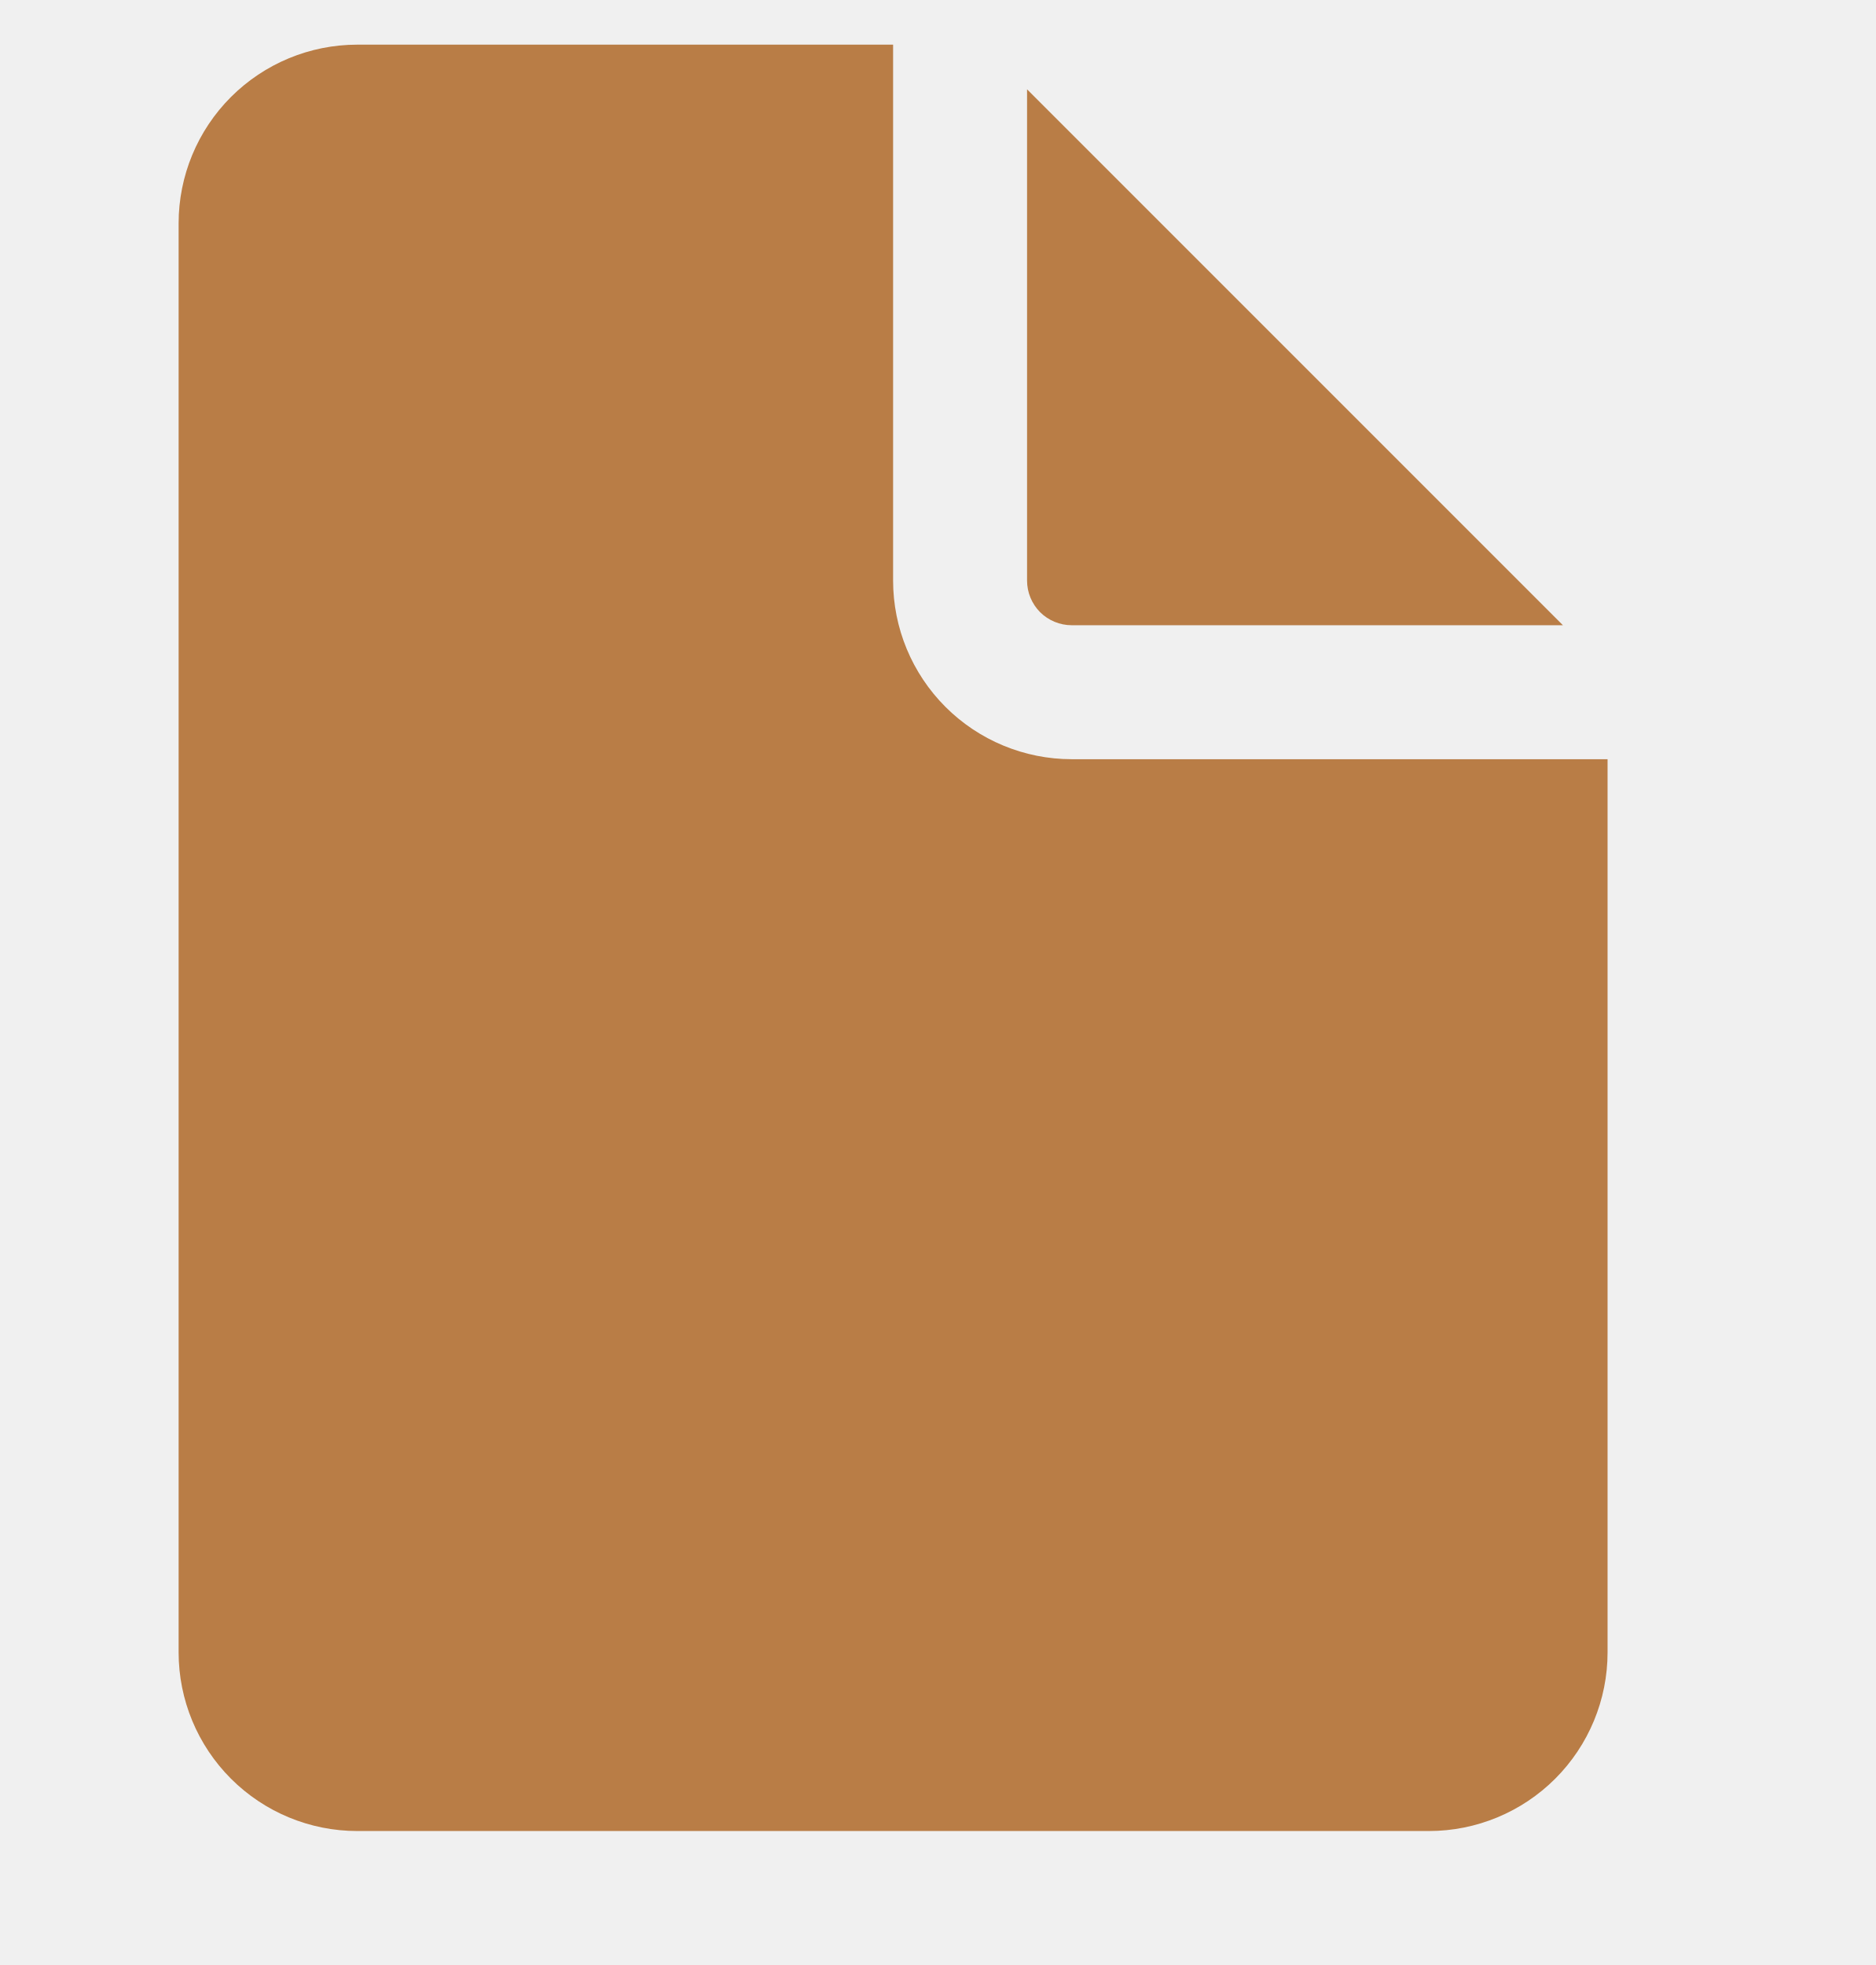
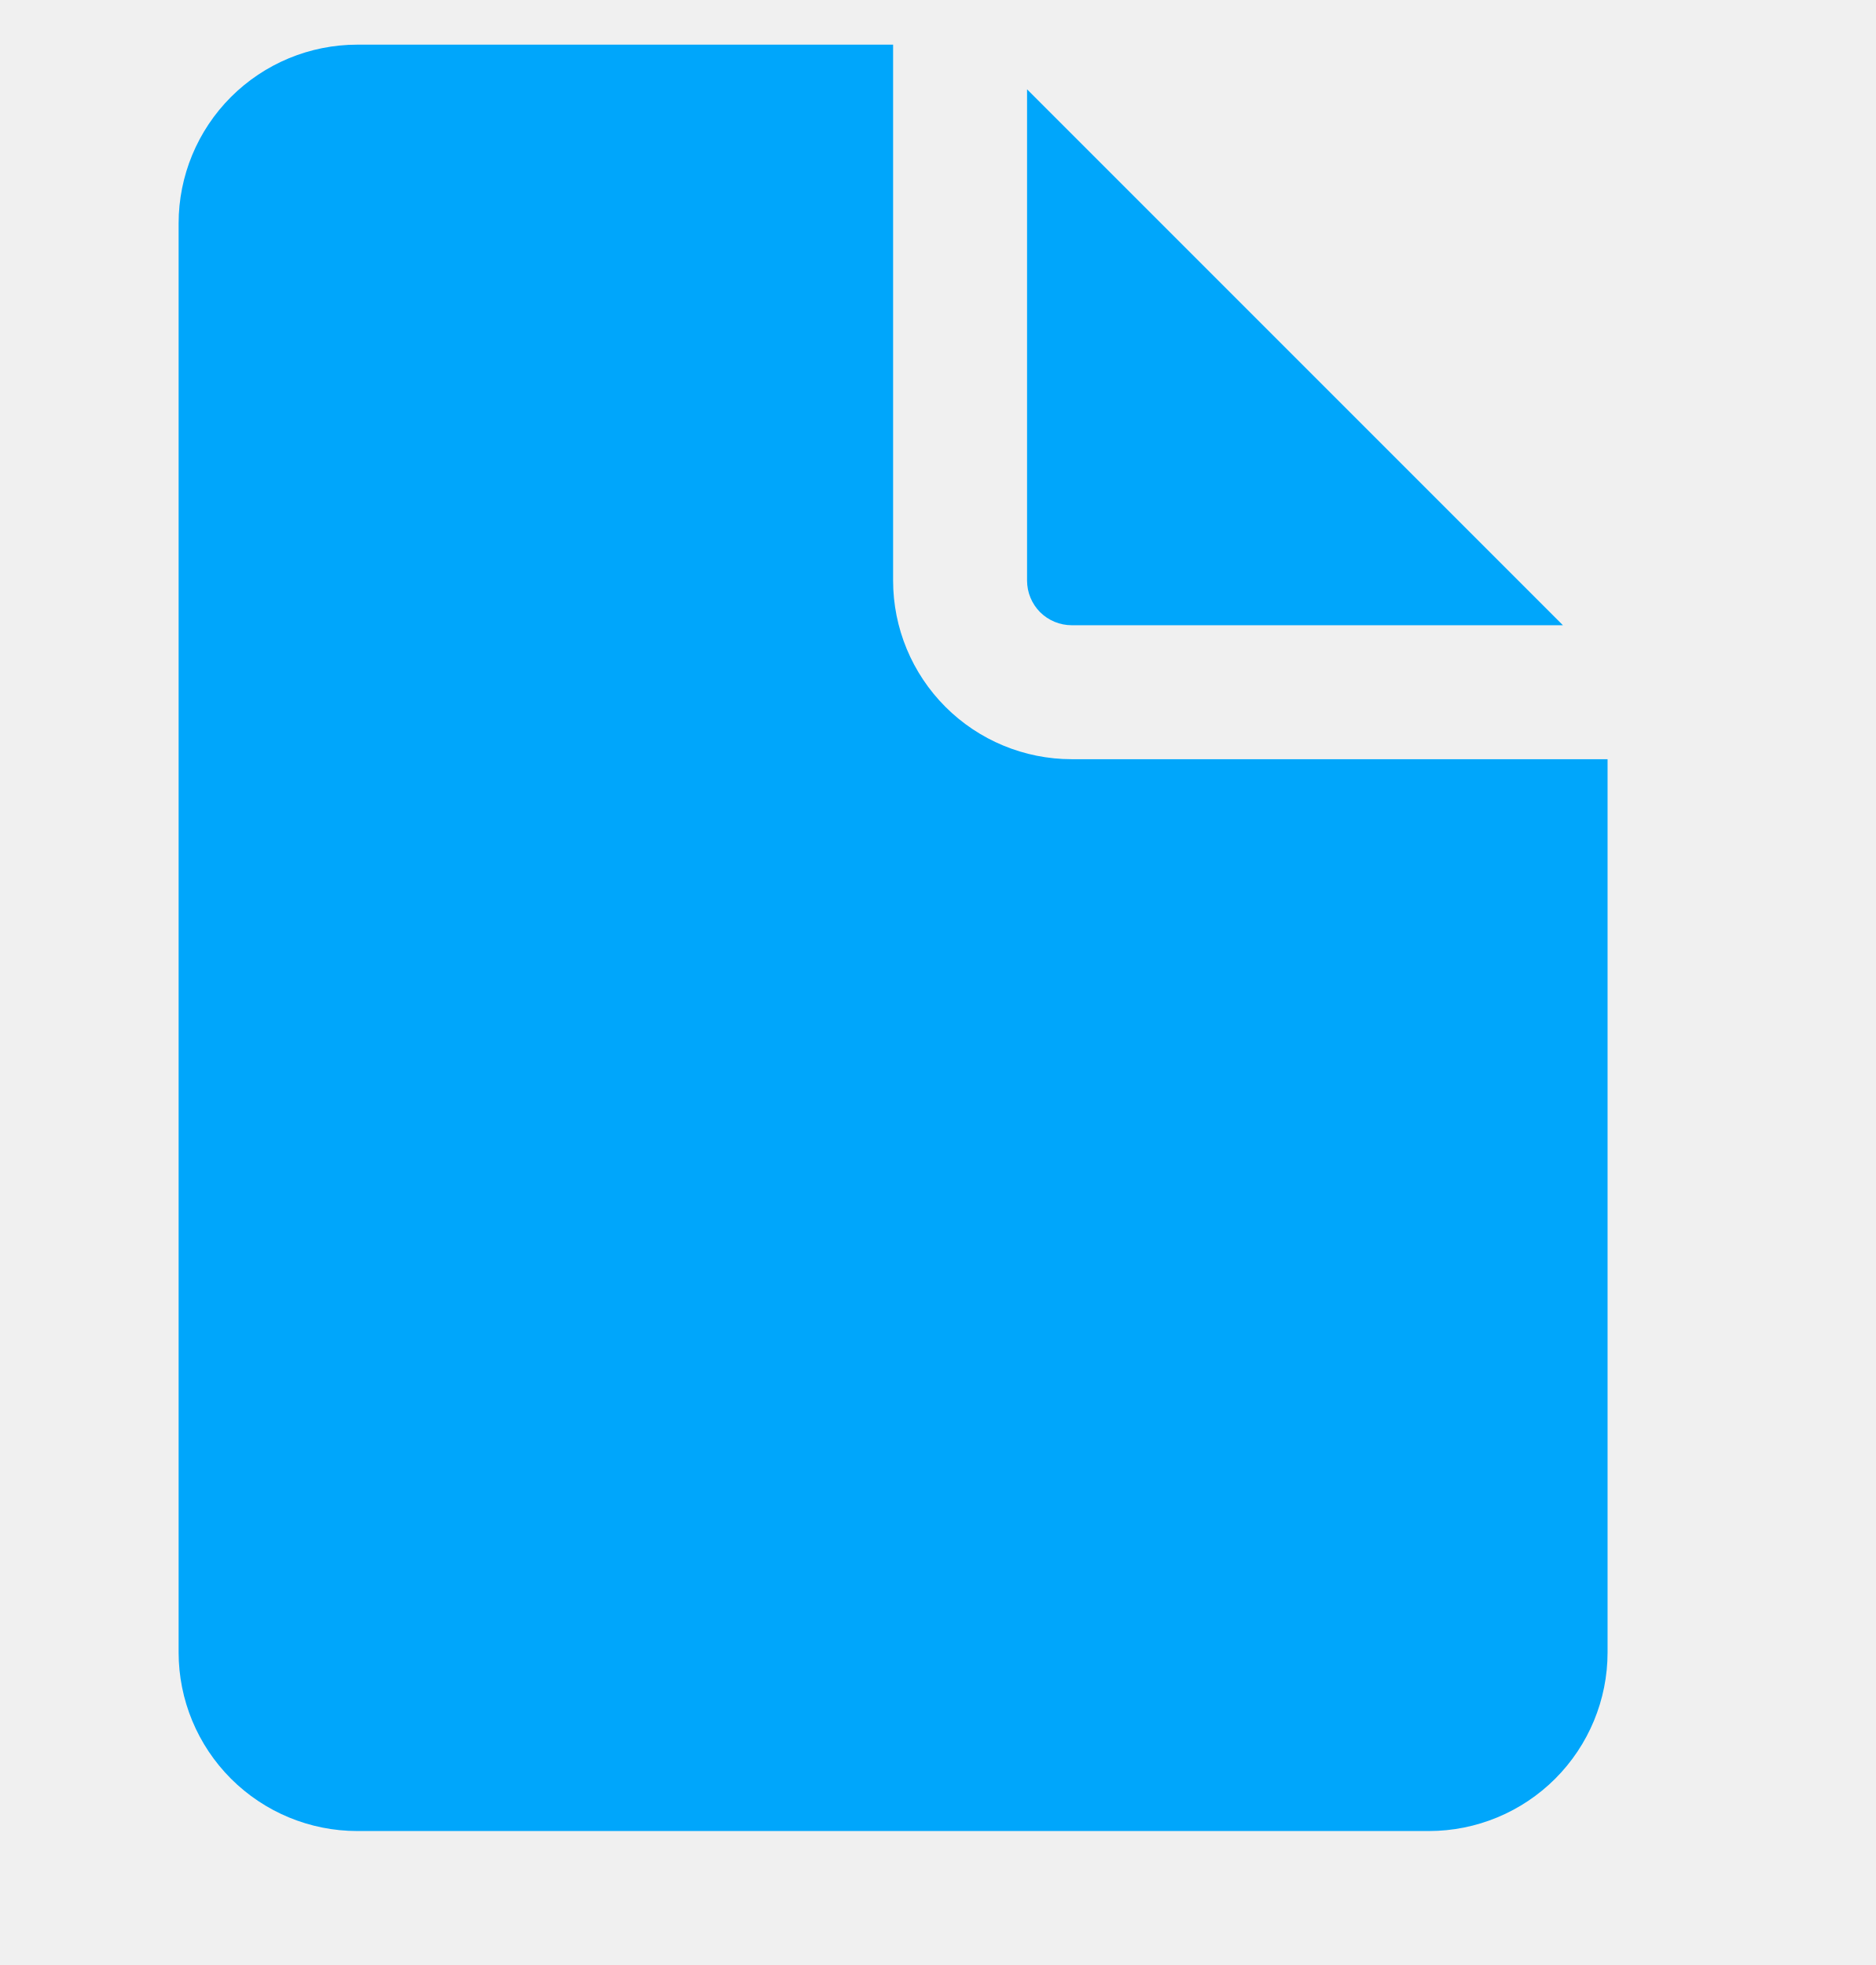
<svg xmlns="http://www.w3.org/2000/svg" width="21" height="22" viewBox="0 0 21 22" fill="none">
  <g clip-path="url(#clip0_15944_154620)">
-     <path d="M10 0.5V6.5C10 7.03 10.211 7.539 10.586 7.914C10.961 8.289 11.47 8.5 12 8.5H18V18.5C18 19.03 17.789 19.539 17.414 19.914C17.039 20.289 16.53 20.5 16 20.5H4C3.47 20.5 2.961 20.289 2.586 19.914C2.211 19.539 2 19.03 2 18.5V2.5C2 1.97 2.211 1.461 2.586 1.086C2.961 0.711 3.47 0.5 4 0.5H10ZM11.5 1V6.5C11.5 6.633 11.553 6.76 11.646 6.854C11.74 6.947 11.867 7 12 7H17.5L11.5 1Z" fill="#B97D46" />
+     <path d="M10 0.5V6.5C10 7.03 10.211 7.539 10.586 7.914C10.961 8.289 11.47 8.5 12 8.5H18V18.5C18 19.03 17.789 19.539 17.414 19.914C17.039 20.289 16.53 20.5 16 20.5H4C3.47 20.5 2.961 20.289 2.586 19.914C2.211 19.539 2 19.03 2 18.5V2.5C2 1.97 2.211 1.461 2.586 1.086C2.961 0.711 3.47 0.5 4 0.5H10ZM11.5 1V6.5C11.5 6.633 11.553 6.76 11.646 6.854C11.74 6.947 11.867 7 12 7H17.5L11.5 1Z" fill="#00A6FB" />
  </g>
  <defs>
    <clipPath id="clip0_15944_154620">
      <rect width="21" height="21" fill="white" transform="translate(0 0.5)" />
    </clipPath>
  </defs>
</svg>
